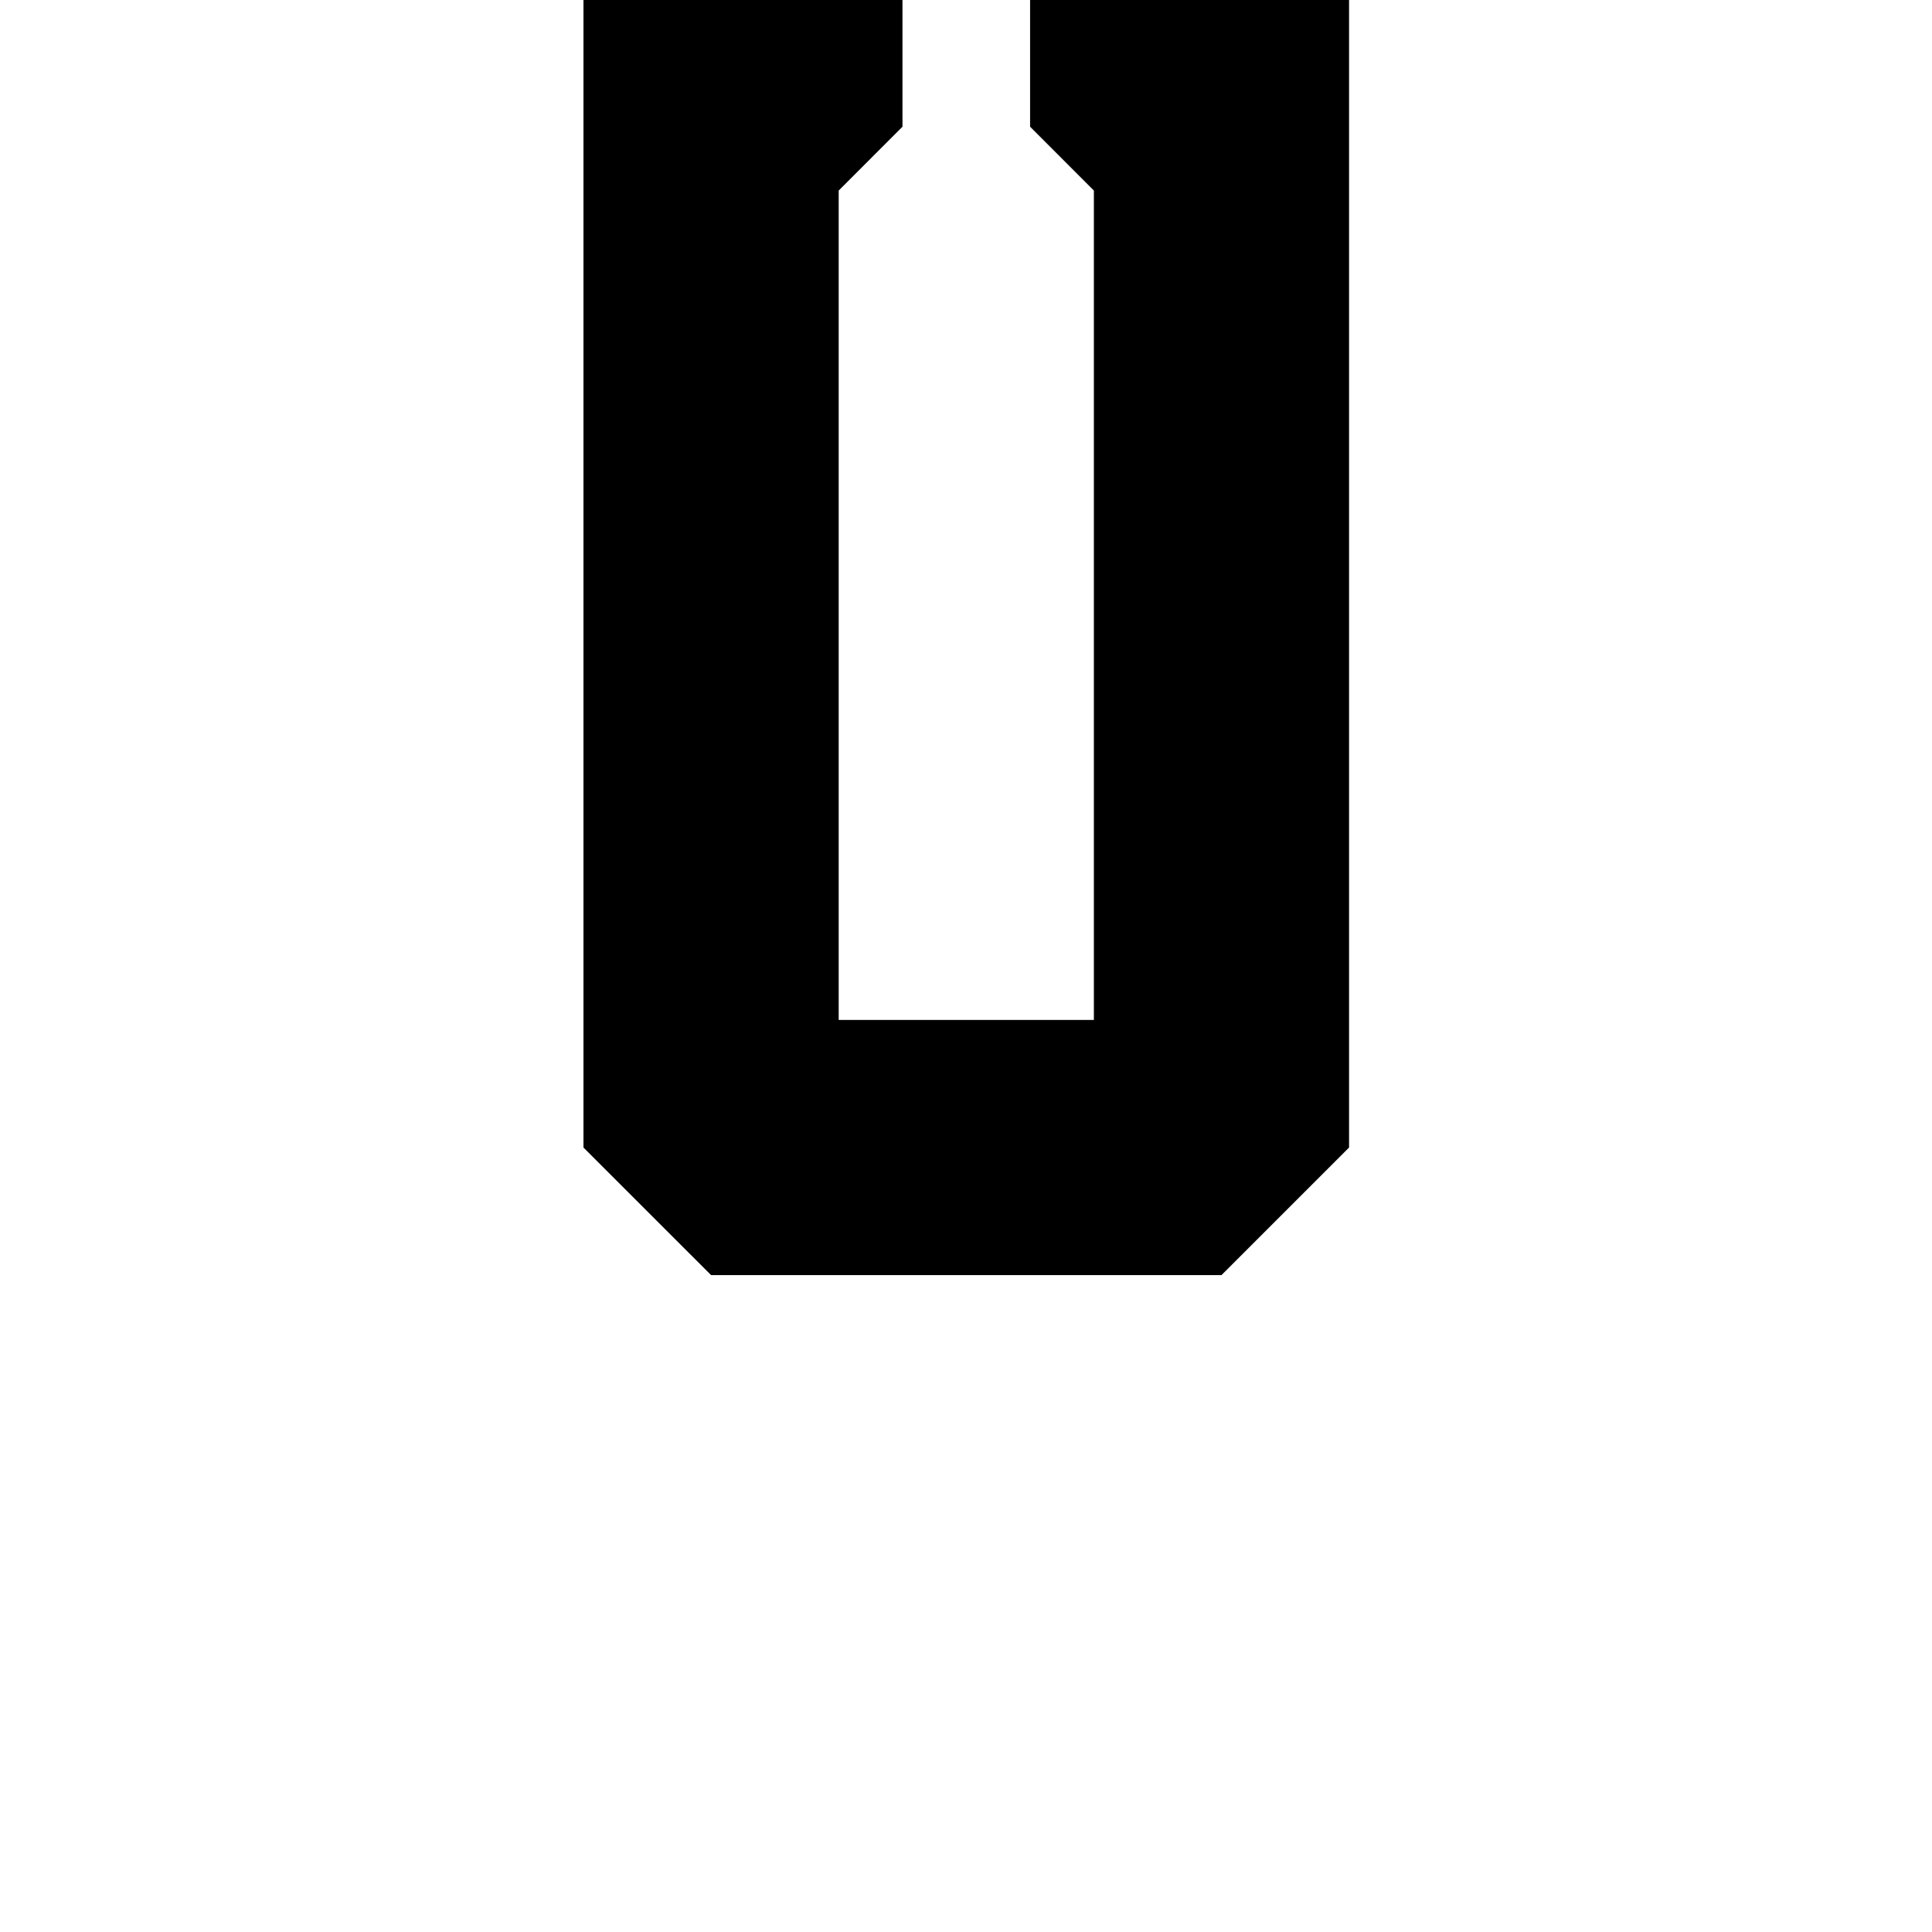
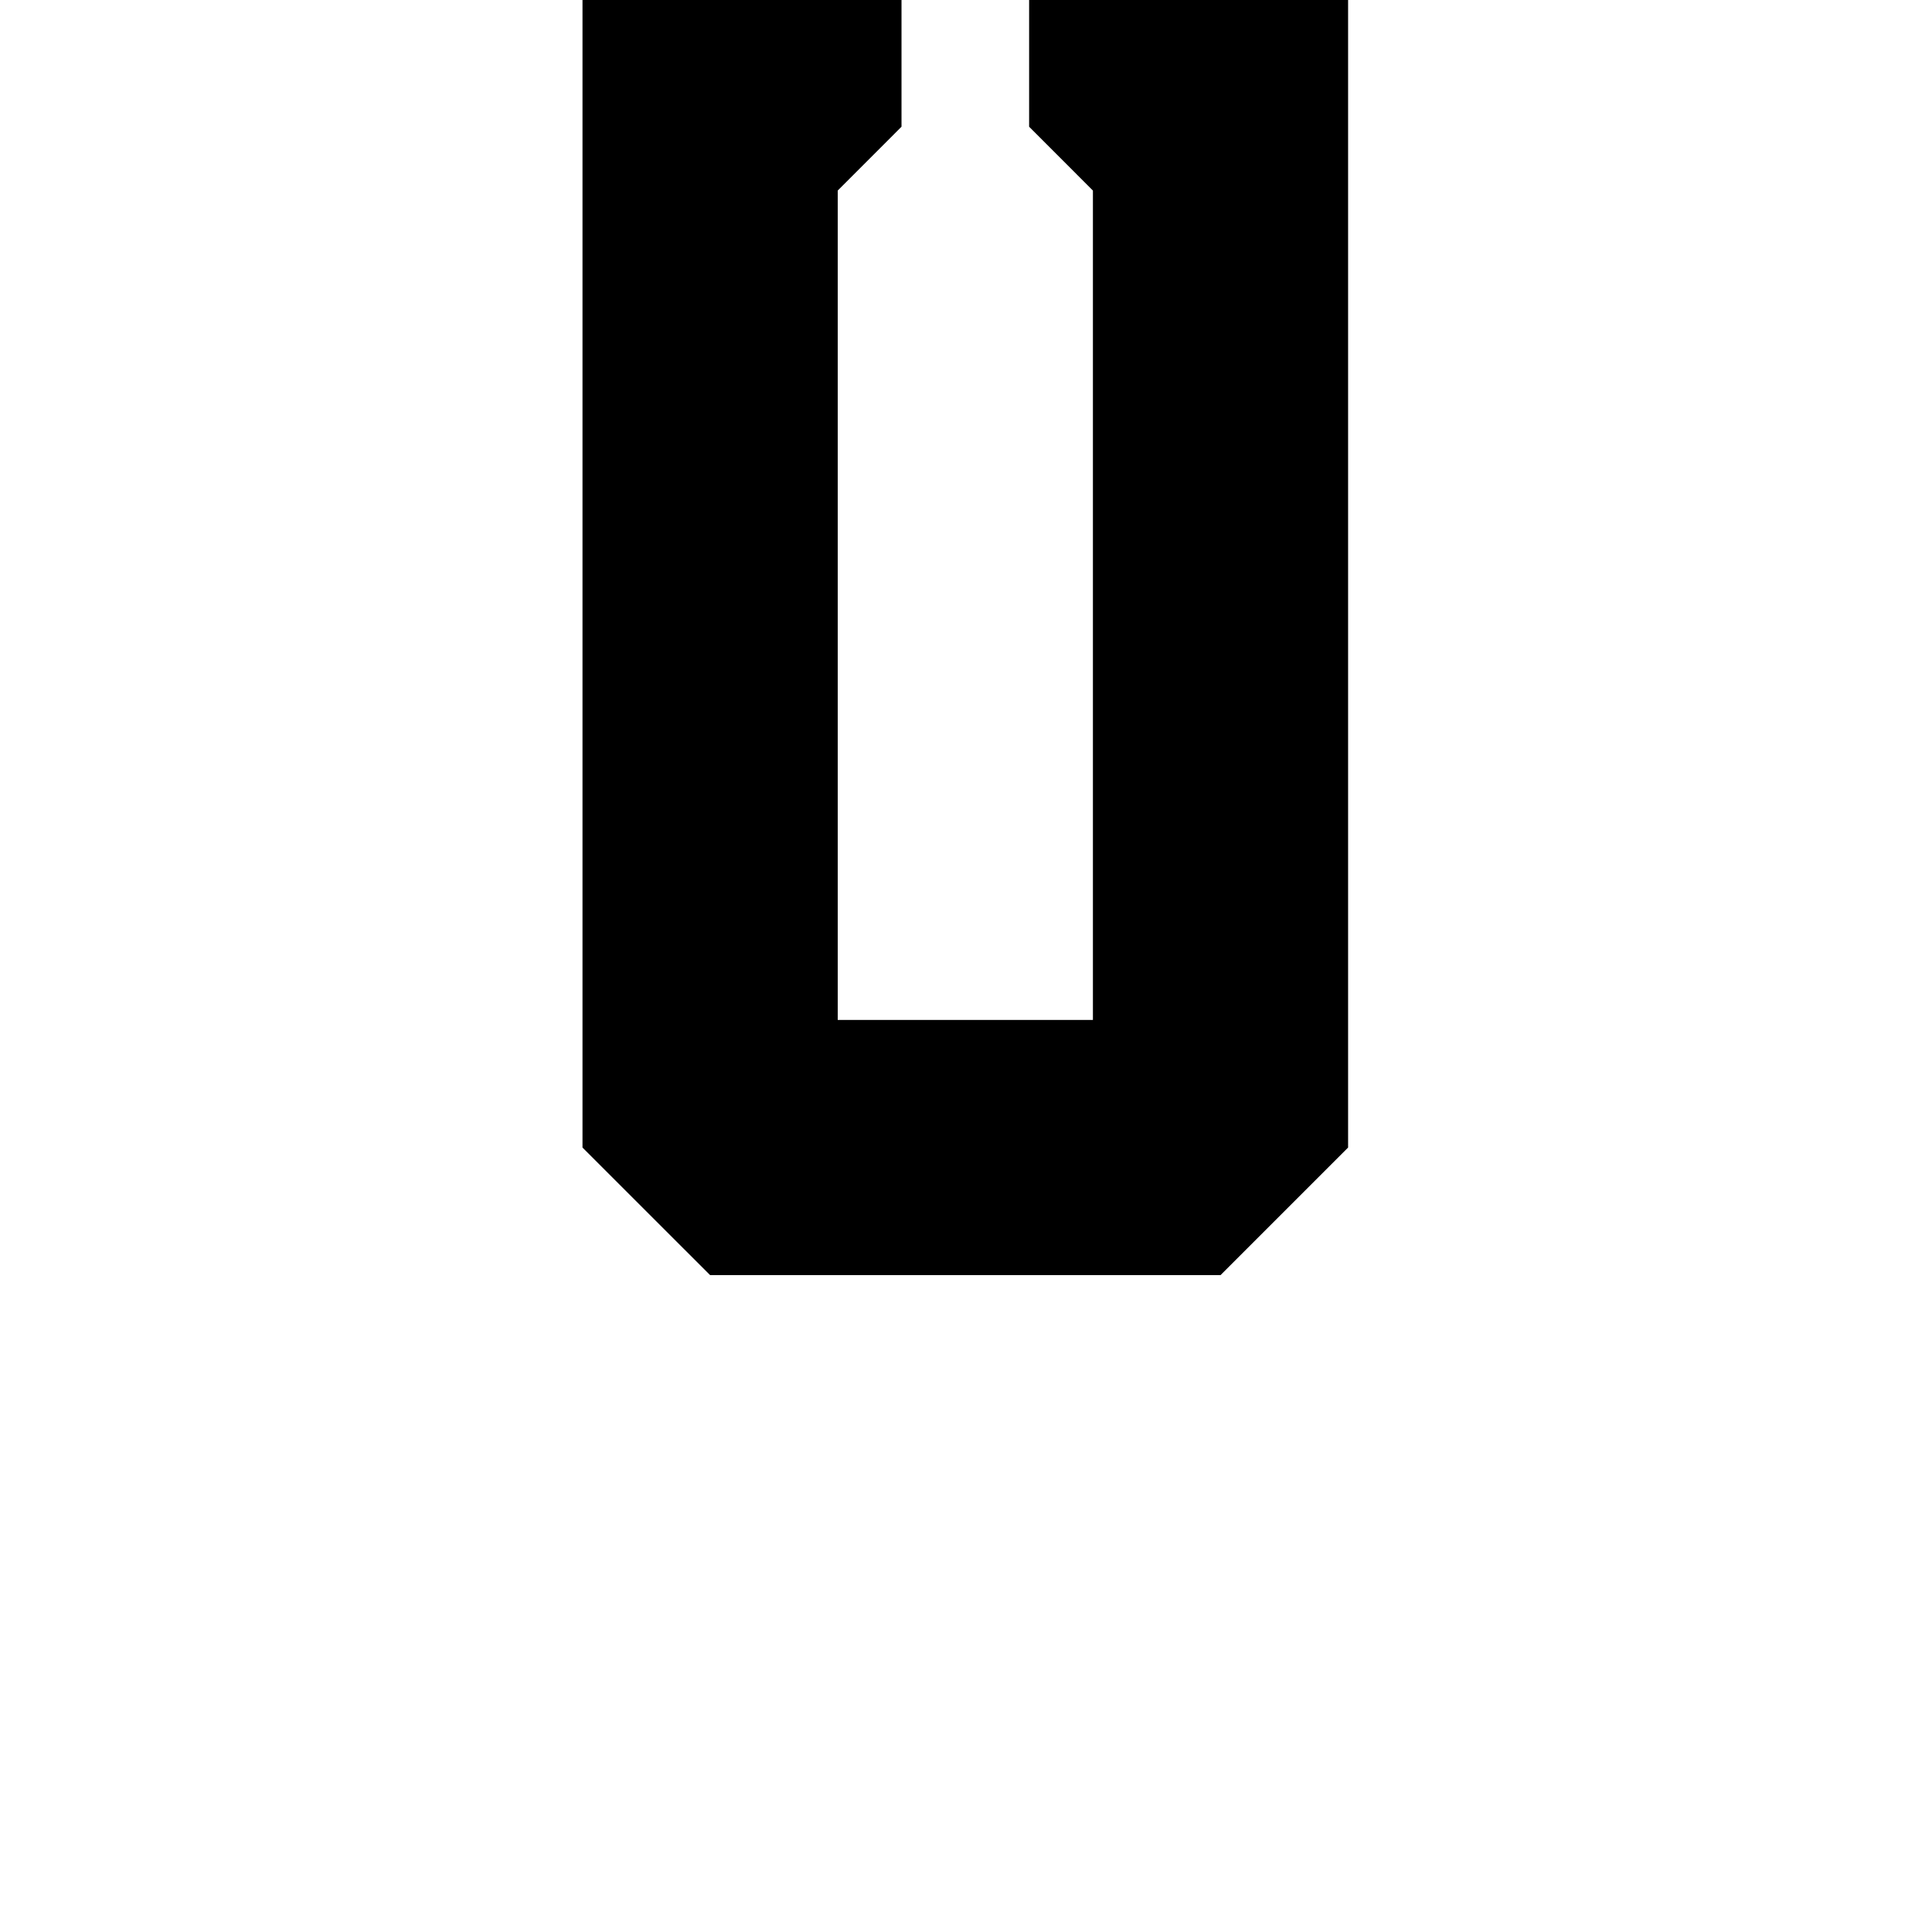
<svg xmlns="http://www.w3.org/2000/svg" viewBox="0 0 512 512" width="512" height="512">
-   <g transform="matrix(0.512,0,0,-0.512,129.024,337.920)">
-     <path d="M281.174 660.441V594.411L314.189 561.373V132.086H182.106V561.373L215.121 594.411V660.441H50.0V66.033L116.053 0.003H380.242L446.272 66.033V660.441Z" fill="#000000" />
+   <g transform="matrix(0.512,0,0,-0.512,140.032,337.920)">
+     <path d="M259.17 660.44V594.41L292.19 561.37V132.09H160.11V561.37L193.12 594.41V660.44H28.0V66.03L94.05 0.0H358.24L424.27 66.03V660.44Z" fill="#000000" />
  </g>
</svg>
